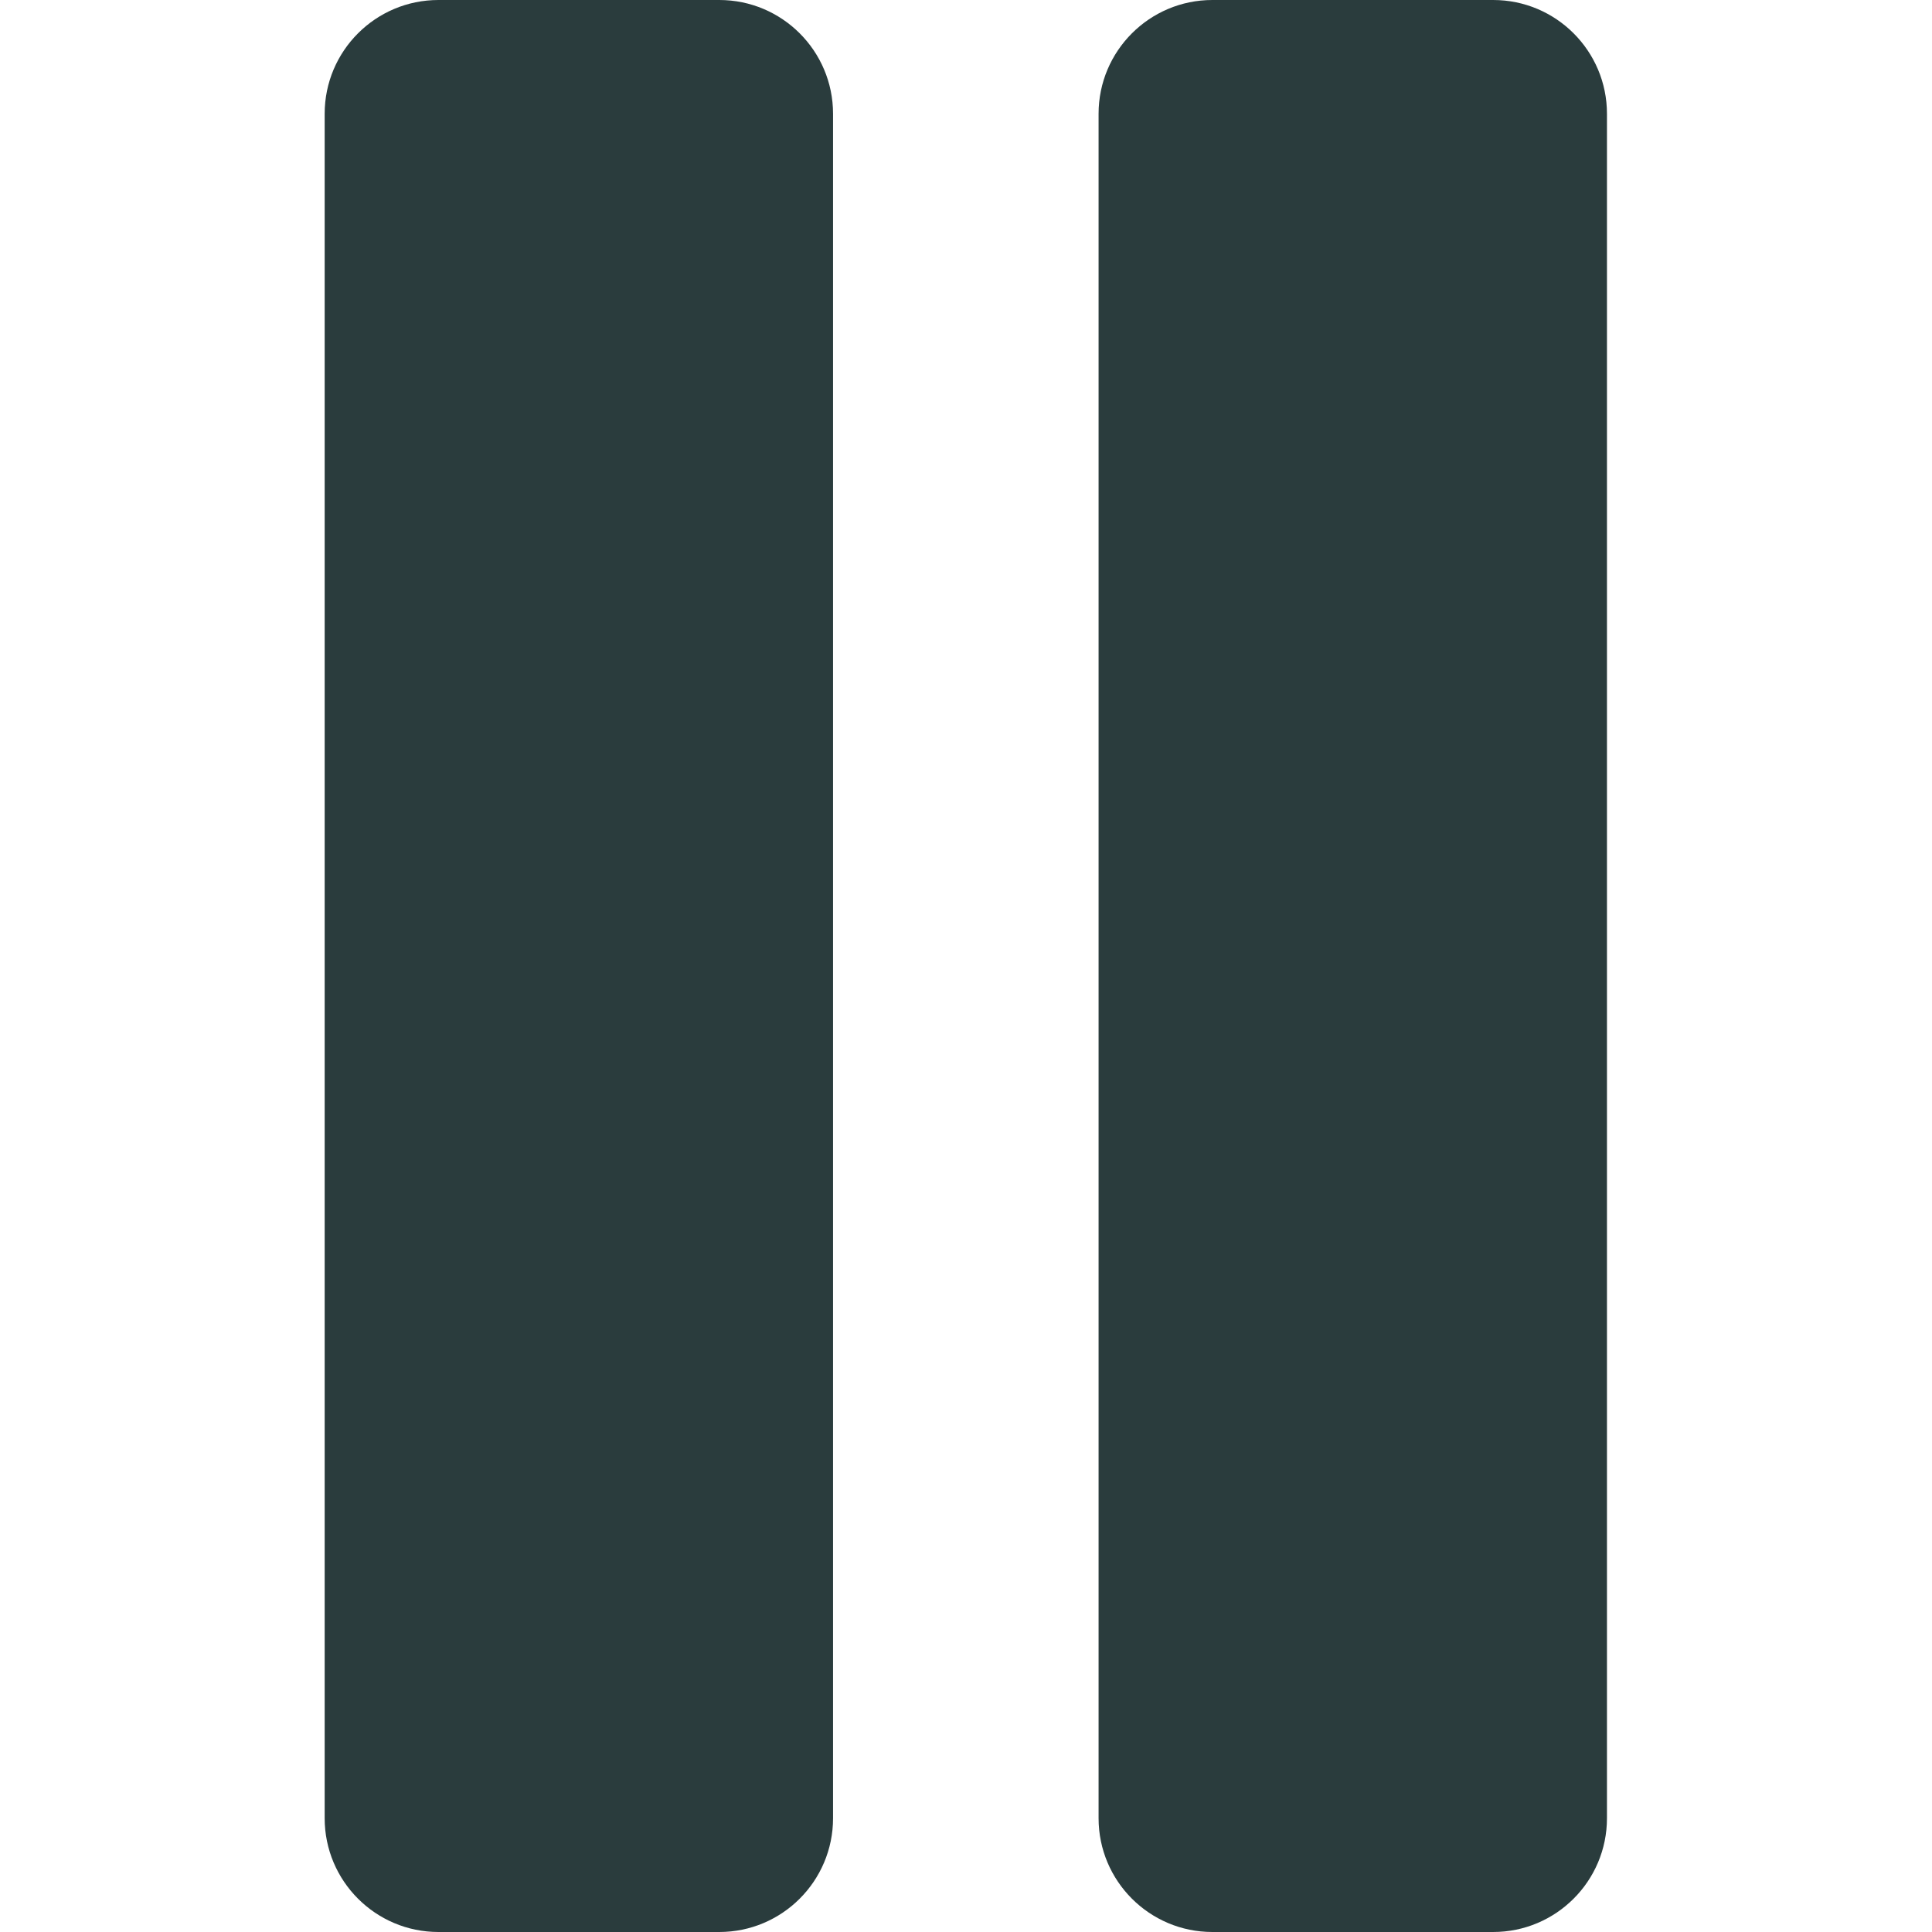
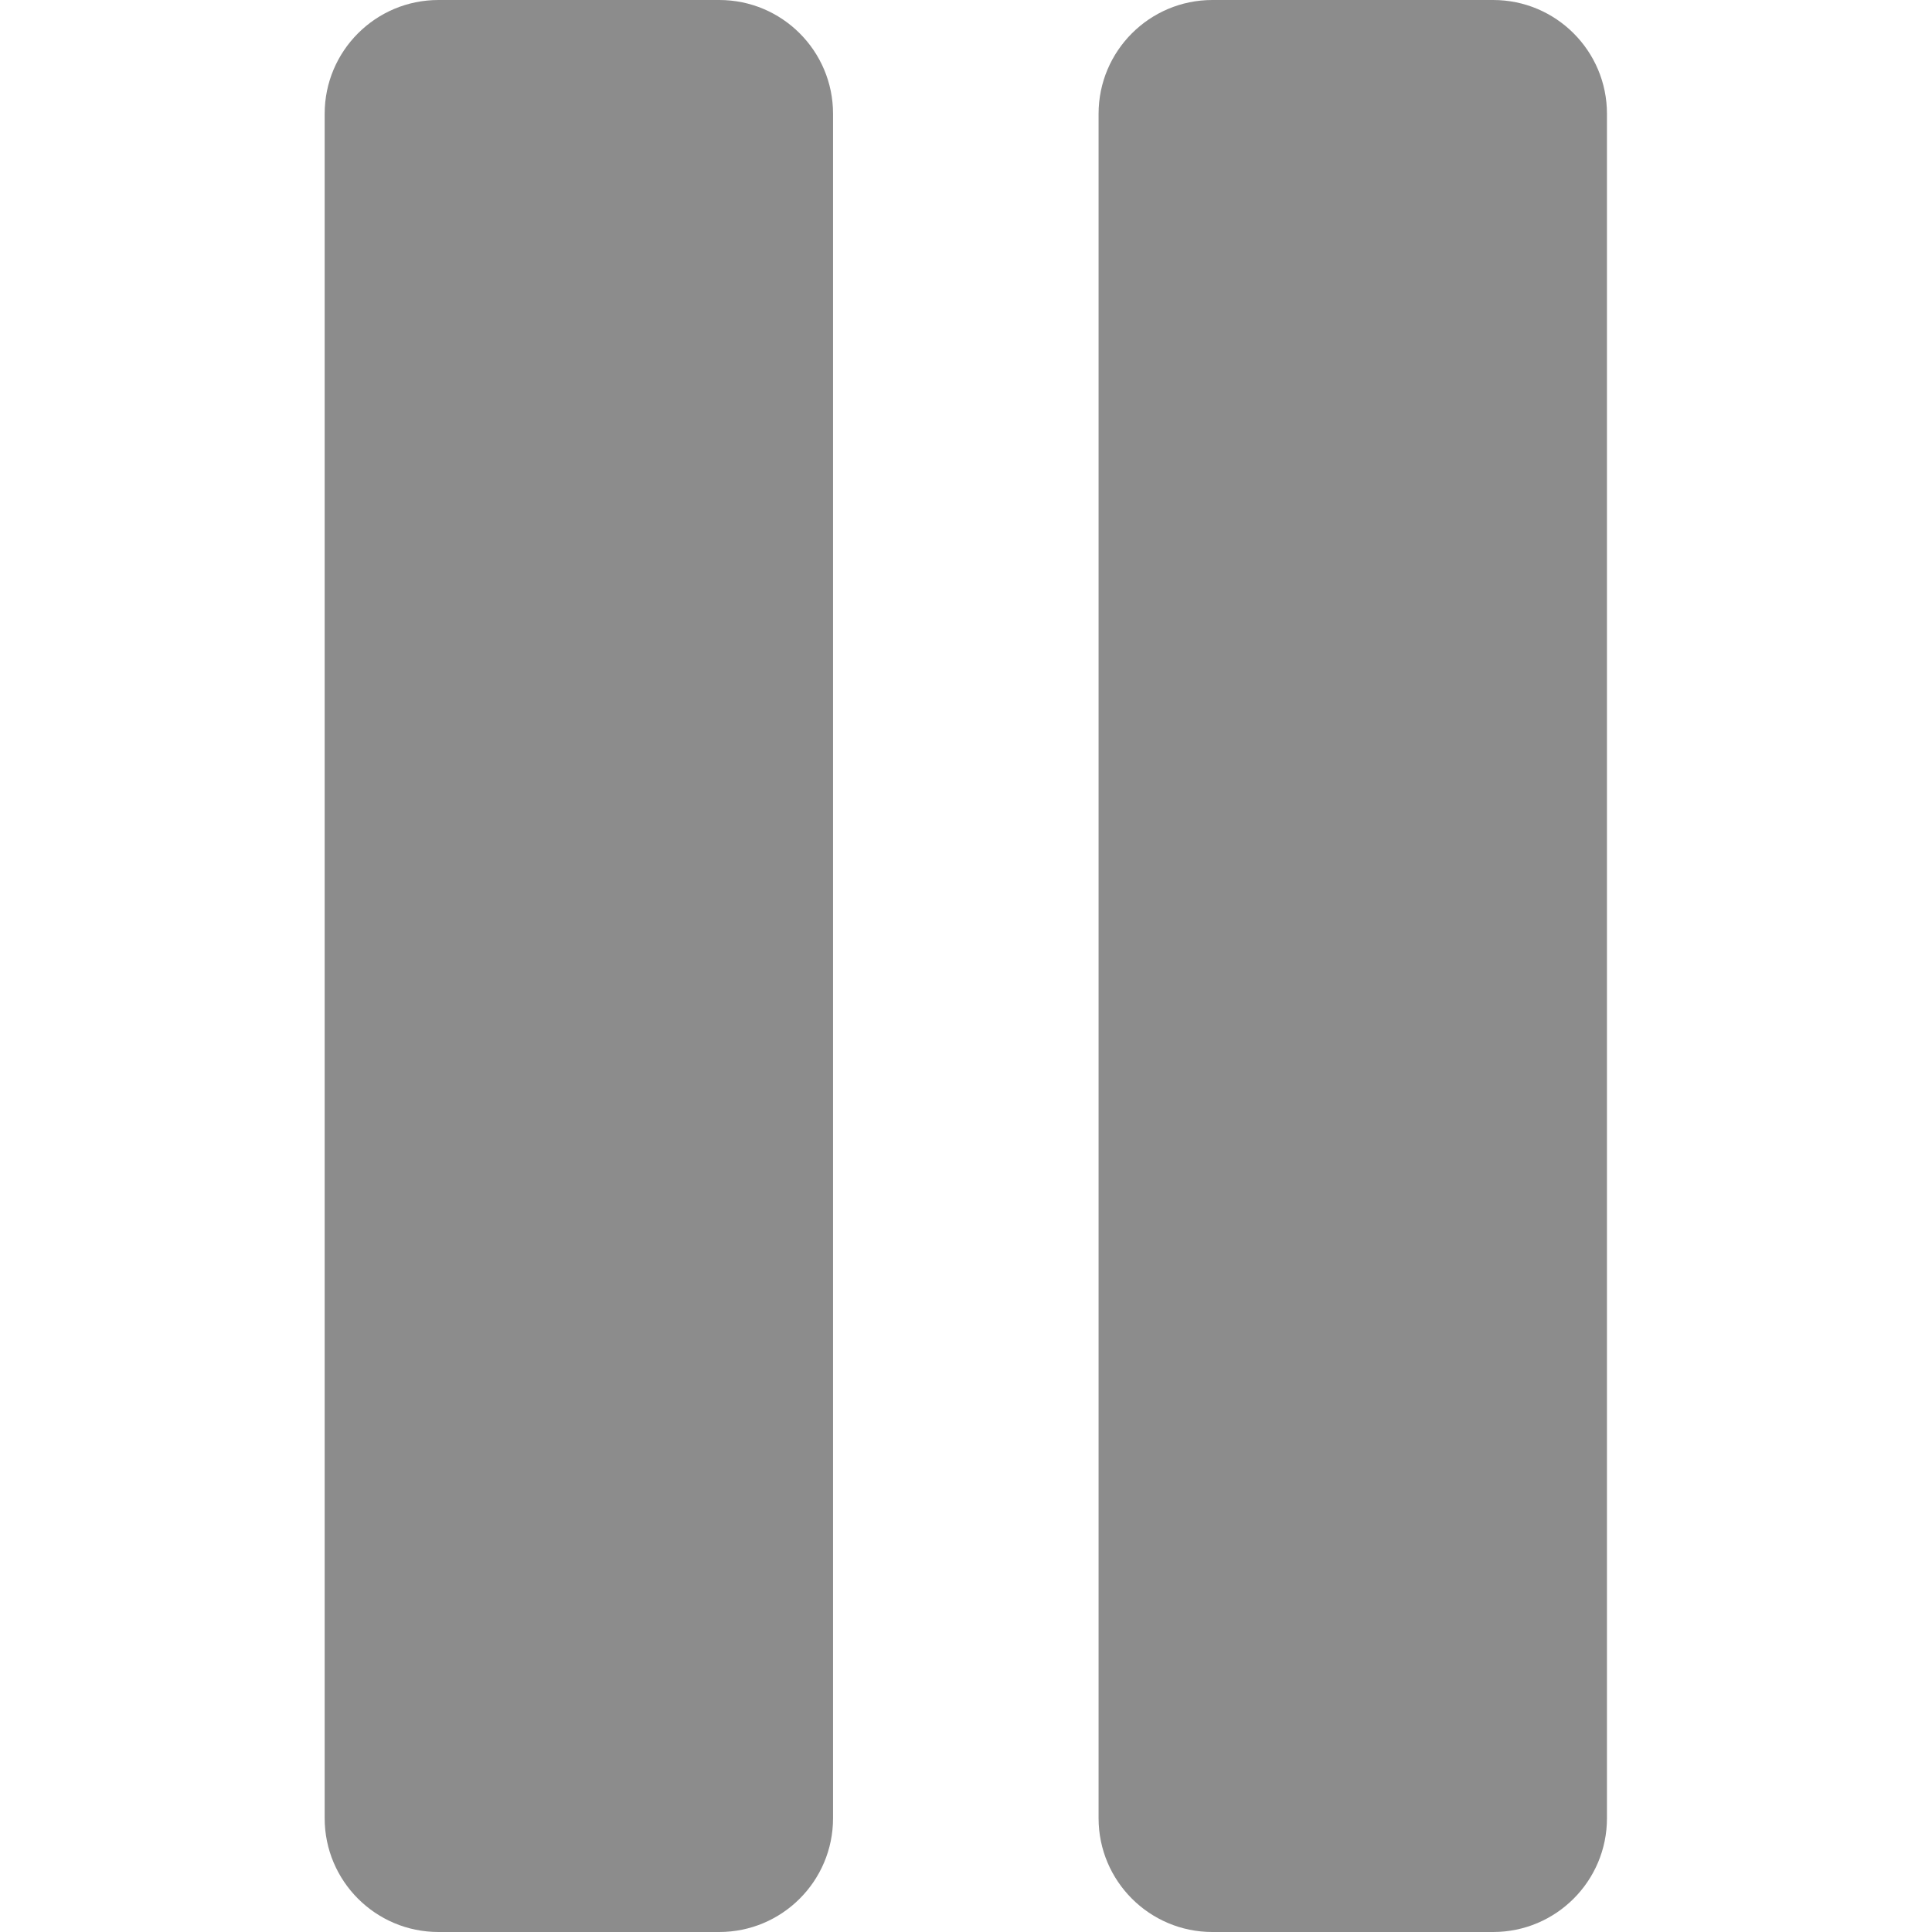
<svg xmlns="http://www.w3.org/2000/svg" version="1.1" x="0" y="0" width="519.5" height="519.5" viewBox="0 0 519.5 519.5" xml:space="preserve">
-   <path d="M193.4 0h-75.5c-16.9 0-30.6 13.7-30.6 30.6v458.3c0 16.9 13.7 30.6 30.6 30.6h75.5c16.9 0 30.6-13.7 30.6-30.6V30.6C224 13.7 210.3 0 193.4 0zM401.5 0h-75.5c-16.9 0-30.6 13.7-30.6 30.6v458.3c0 16.9 13.7 30.6 30.6 30.6h75.5c16.9 0 30.6-13.7 30.6-30.6V30.6C432.1 13.7 418.4 0 401.5 0z" fill="#2a3c3d" />
+   <path d="M193.4 0h-75.5c-16.9 0-30.6 13.7-30.6 30.6v458.3c0 16.9 13.7 30.6 30.6 30.6h75.5c16.9 0 30.6-13.7 30.6-30.6V30.6C224 13.7 210.3 0 193.4 0zM401.5 0h-75.5c-16.9 0-30.6 13.7-30.6 30.6v458.3c0 16.9 13.7 30.6 30.6 30.6h75.5c16.9 0 30.6-13.7 30.6-30.6V30.6C432.1 13.7 418.4 0 401.5 0z" fill="#000000" fill-opacity="0.45" />
</svg>
